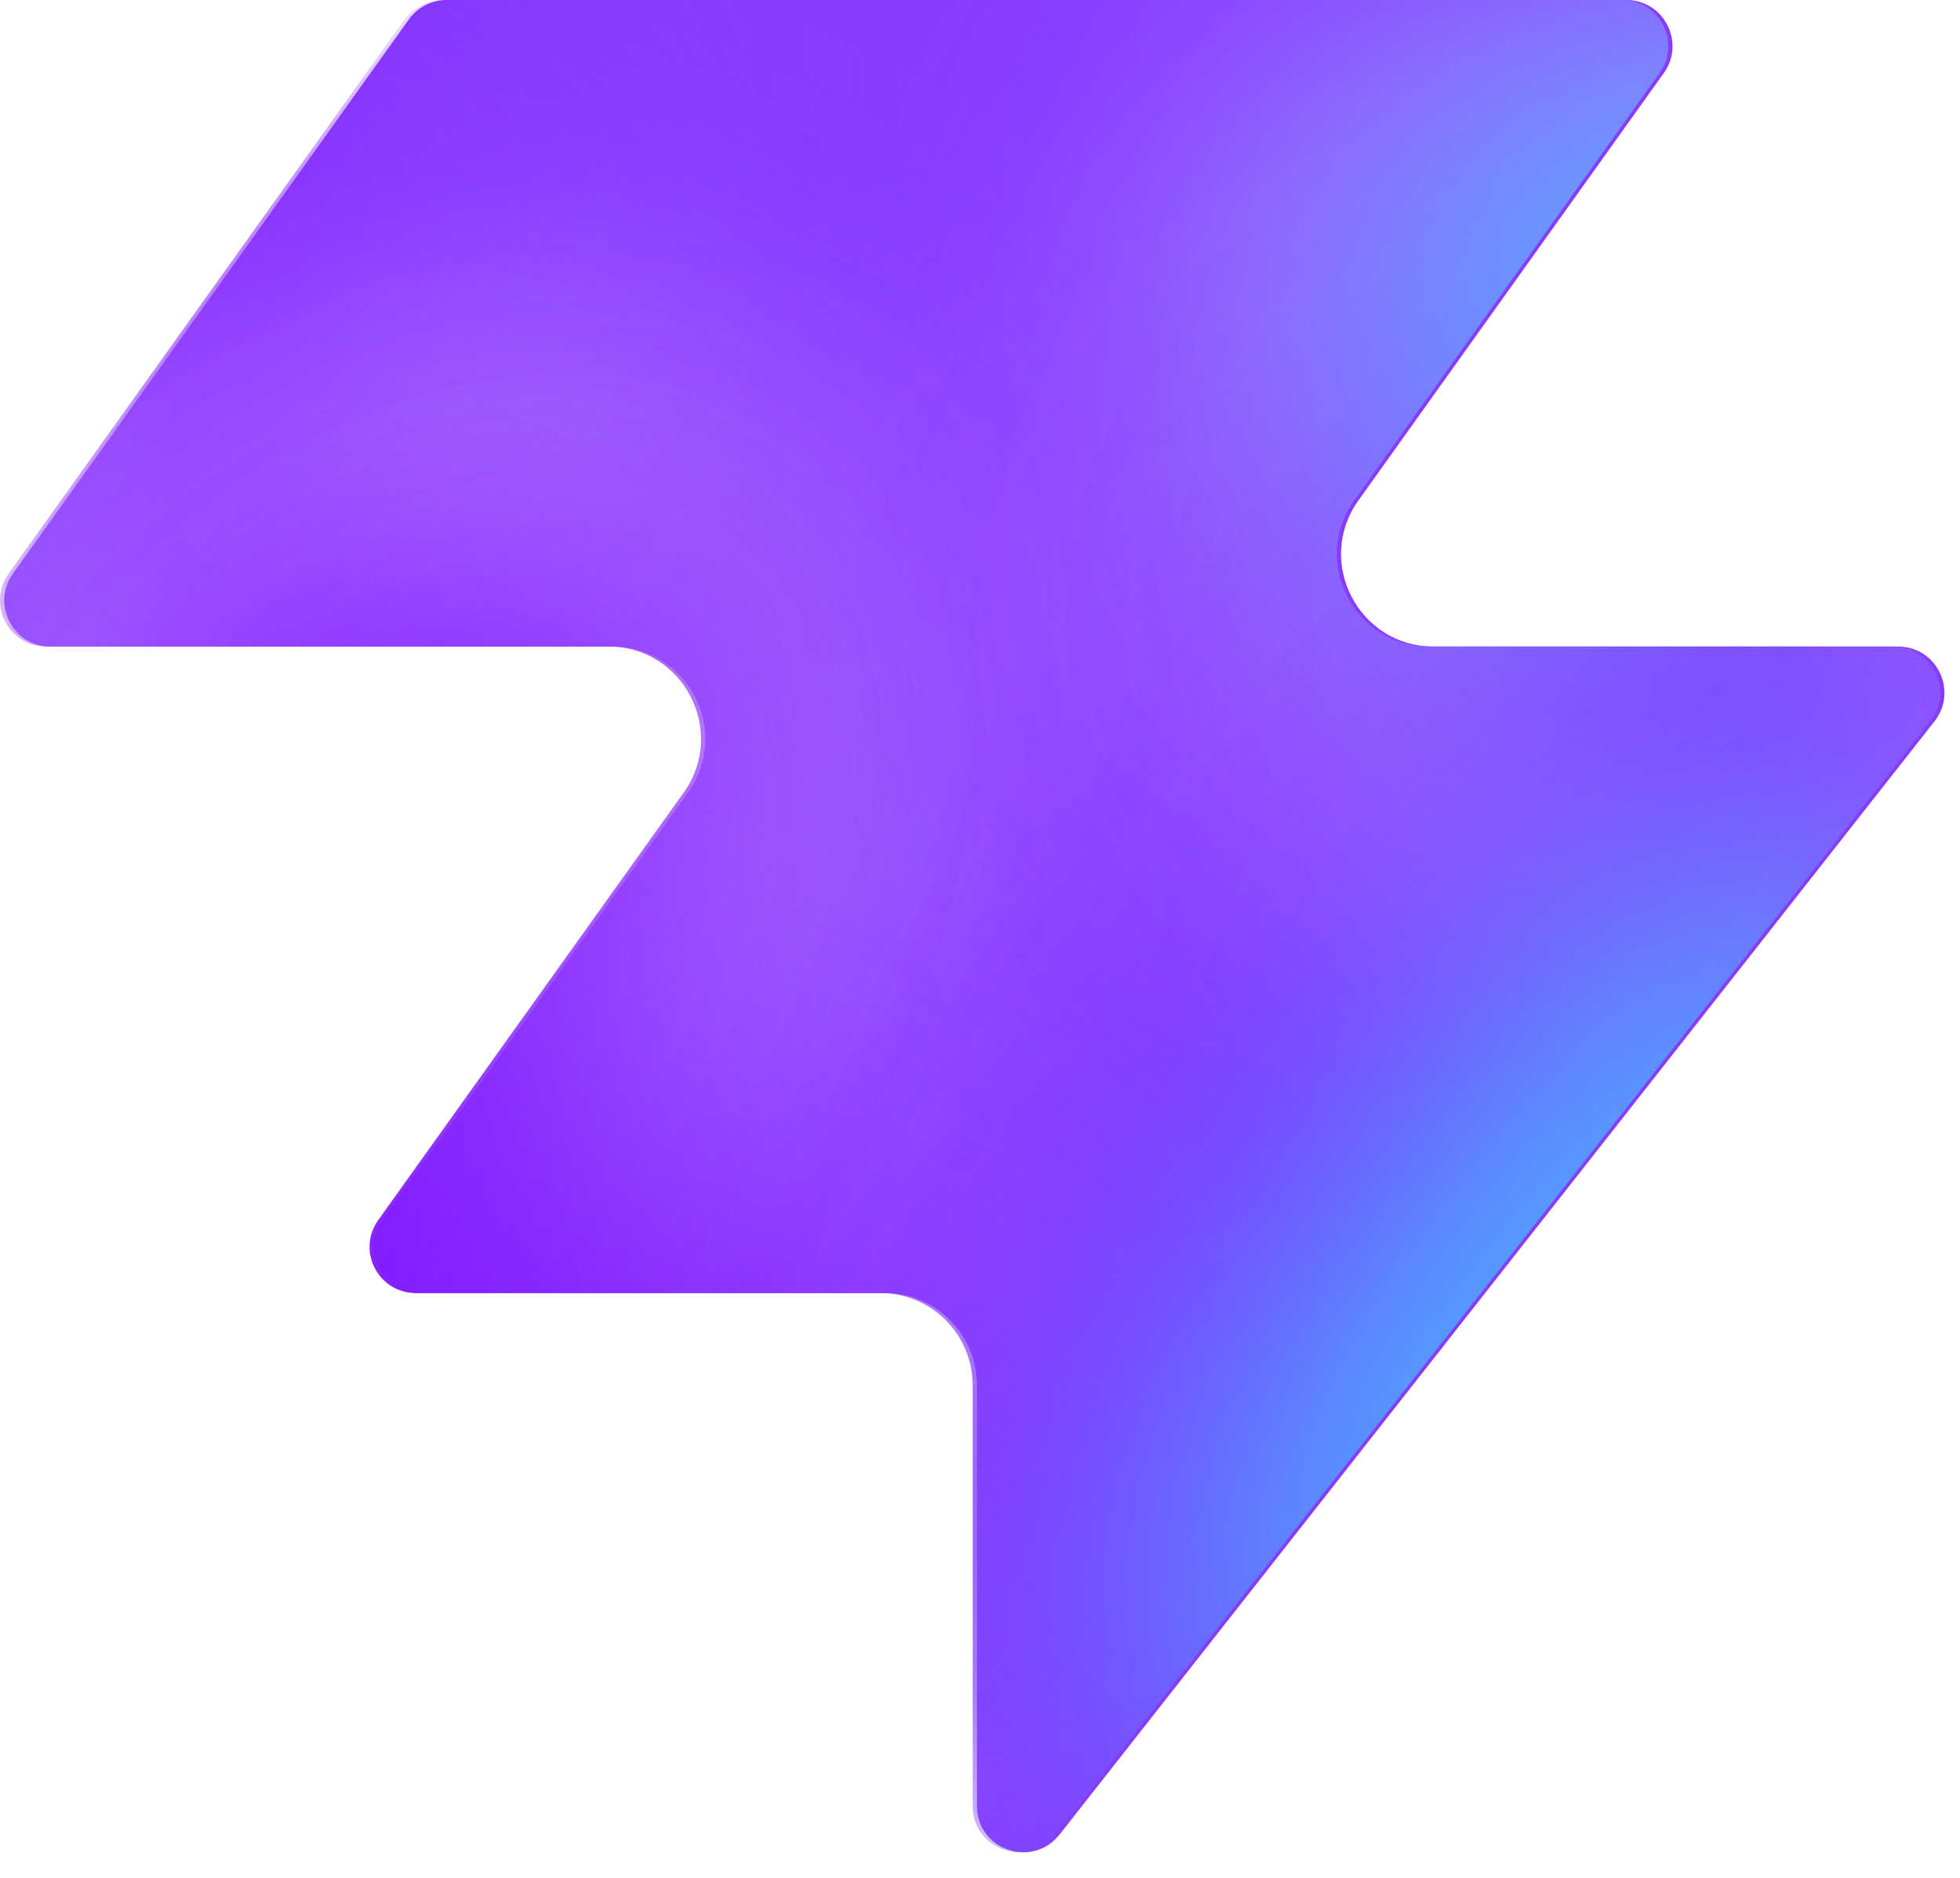
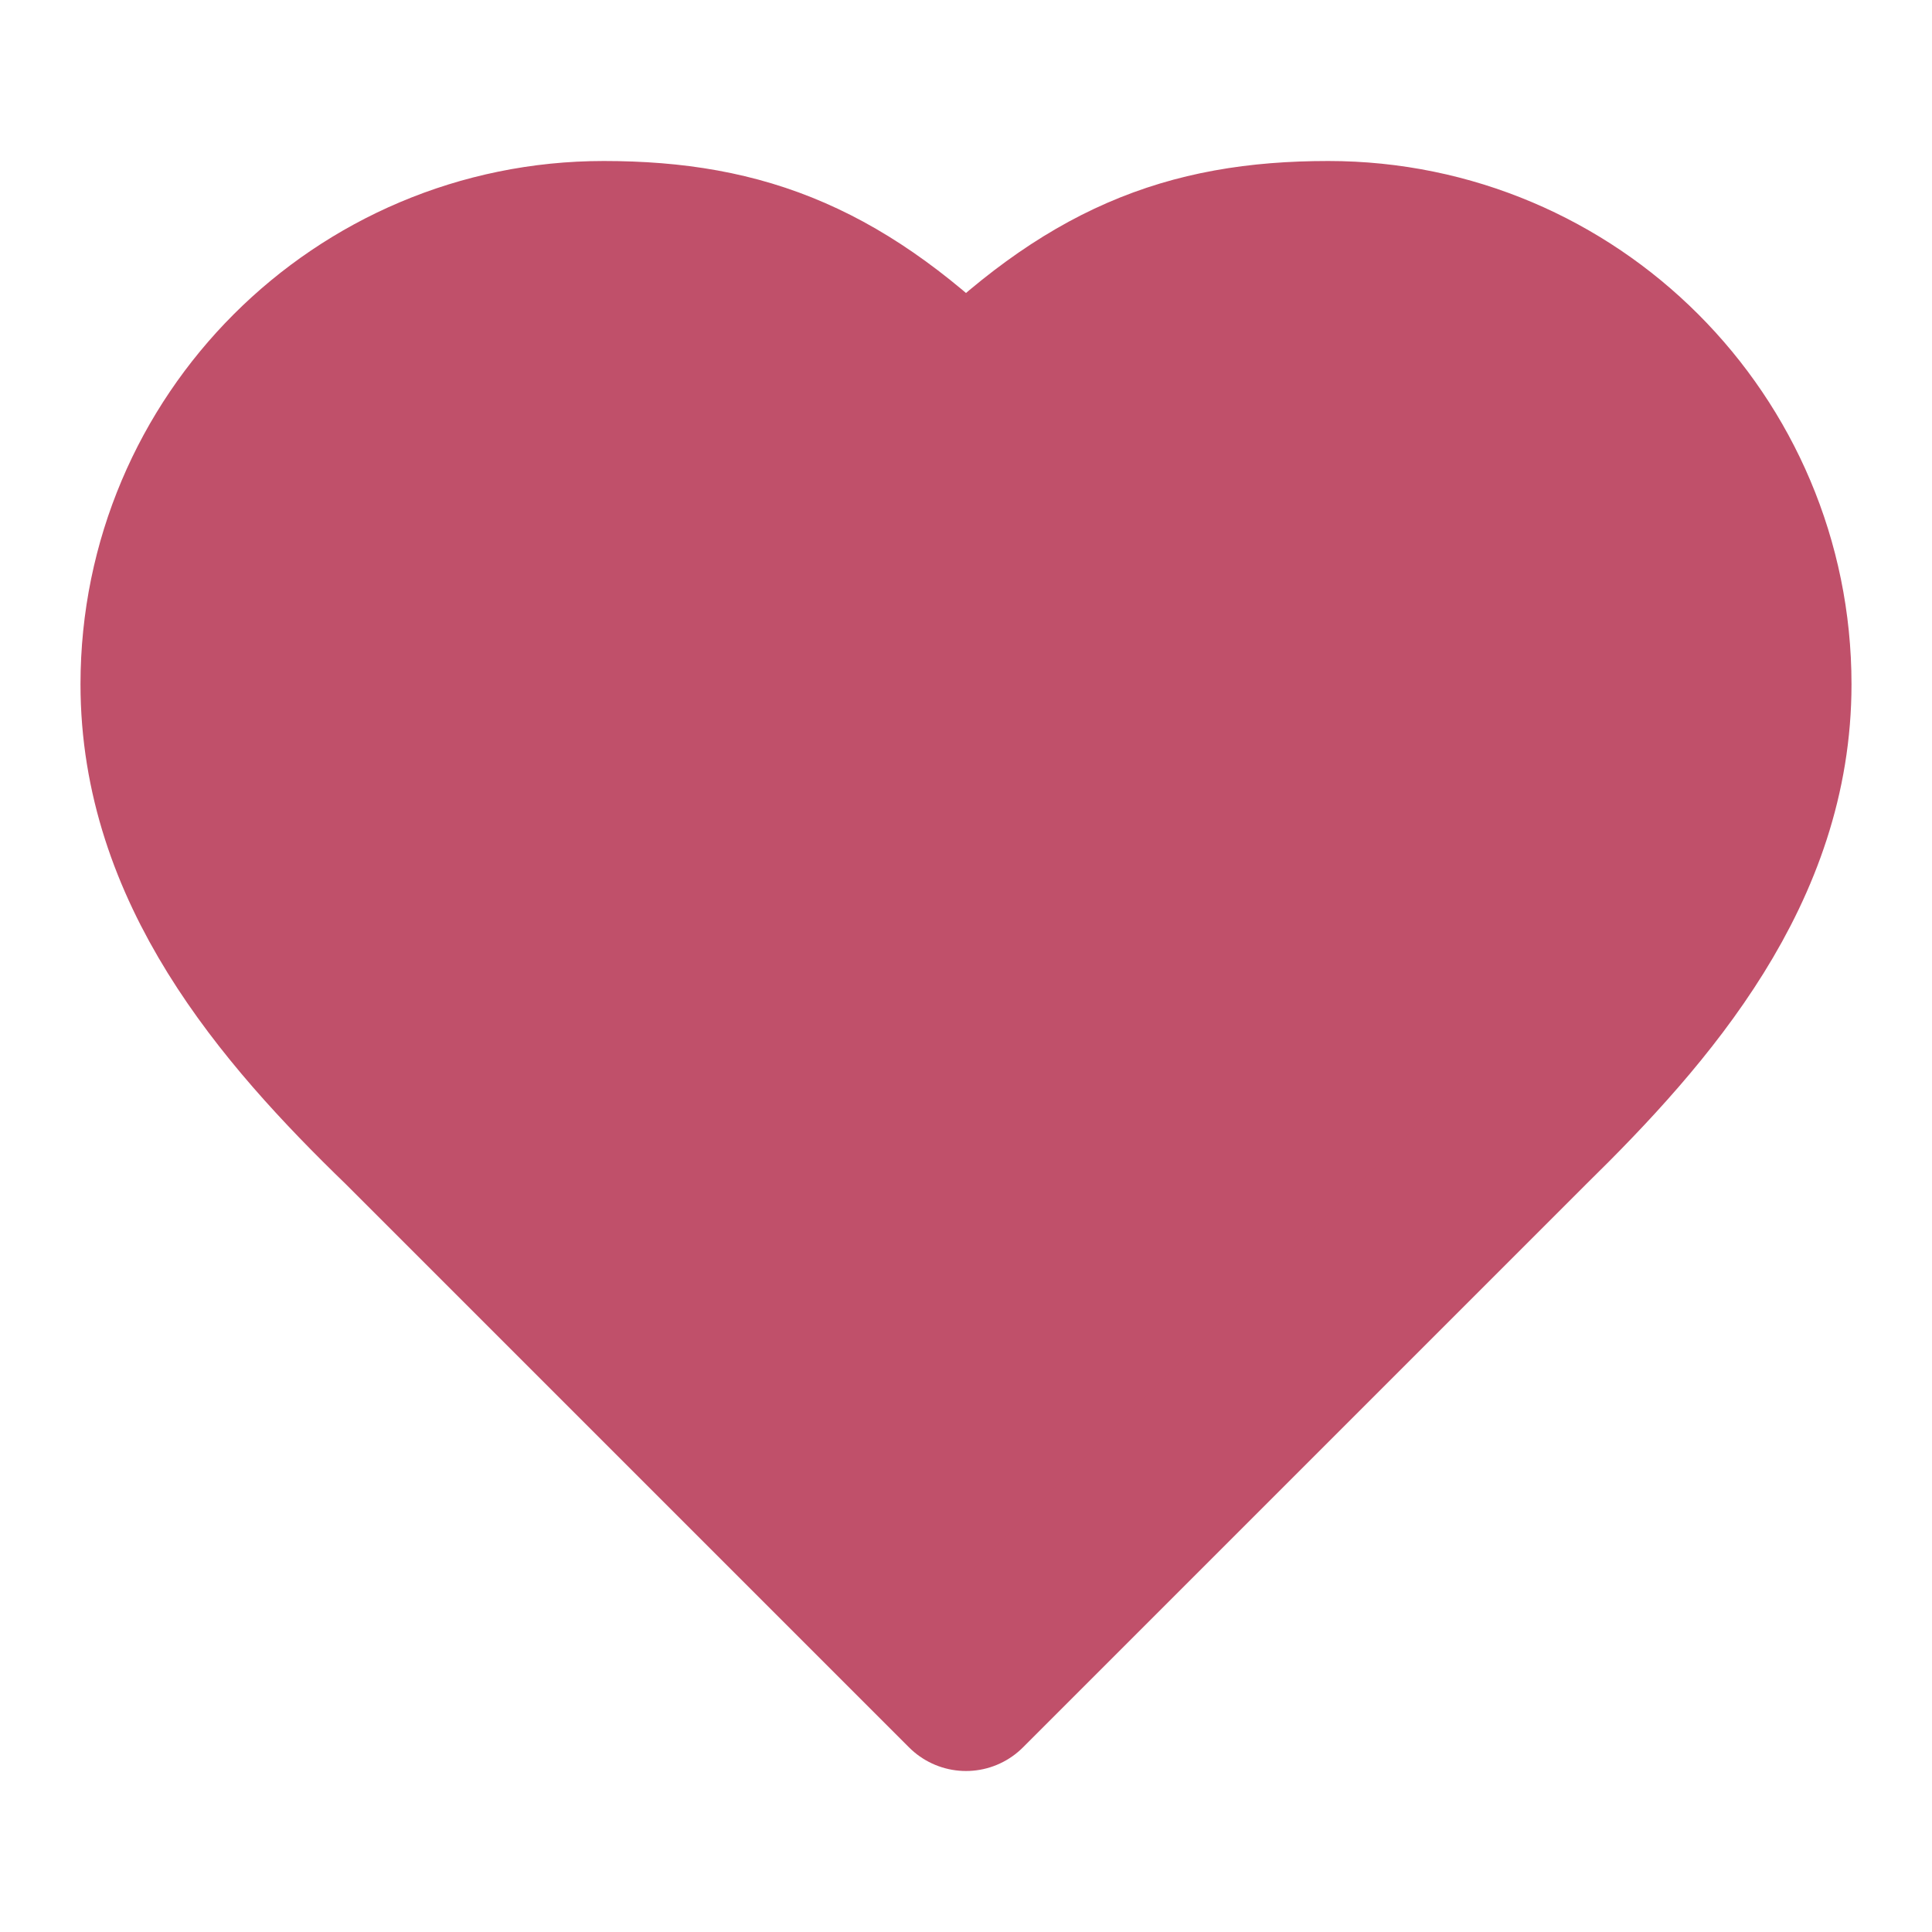
- <svg xmlns="http://www.w3.org/2000/svg" width="48" height="46" fill="none" viewBox="0 0 48 46">
-   <path fill="#863bff" d="M25.946 44.938c-.664.845-2.021.375-2.021-.698V33.937a2.26 2.26 0 0 0-2.262-2.262H10.287c-.92 0-1.456-1.04-.92-1.788l7.48-10.471c1.07-1.497 0-3.578-1.842-3.578H1.237c-.92 0-1.456-1.04-.92-1.788L10.013.474c.214-.297.556-.474.92-.474h28.894c.92 0 1.456 1.04.92 1.788l-7.48 10.471c-1.07 1.498 0 3.579 1.842 3.579h11.377c.943 0 1.473 1.088.89 1.83L25.947 44.94z" style="fill:#863bff;fill:color(display-p3 .525 .23 1);fill-opacity:1" />
-   <mask id="a" width="48" height="46" x="0" y="0" maskUnits="userSpaceOnUse" style="mask-type:alpha">
-     <path fill="#000" d="M25.842 44.938c-.664.844-2.021.375-2.021-.698V33.937a2.26 2.26 0 0 0-2.262-2.262H10.183c-.92 0-1.456-1.04-.92-1.788l7.48-10.471c1.07-1.498 0-3.579-1.842-3.579H1.133c-.92 0-1.456-1.04-.92-1.787L9.91.473c.214-.297.556-.474.92-.474h28.894c.92 0 1.456 1.04.92 1.788l-7.48 10.471c-1.07 1.498 0 3.578 1.842 3.578h11.377c.943 0 1.473 1.088.89 1.832L25.843 44.94z" style="fill:#000;fill-opacity:1" />
-   </mask>
-   <g mask="url(#a)">
-     <g filter="url(#b)">
-       <ellipse cx="5.508" cy="14.704" fill="#ede6ff" rx="5.508" ry="14.704" style="fill:#ede6ff;fill:color(display-p3 .927 .903 1);fill-opacity:1" transform="matrix(.00324 1 1 -.00324 -4.47 31.516)" />
-     </g>
-     <g filter="url(#c)">
-       <ellipse cx="10.399" cy="29.851" fill="#ede6ff" rx="10.399" ry="29.851" style="fill:#ede6ff;fill:color(display-p3 .927 .903 1);fill-opacity:1" transform="matrix(.00324 1 1 -.00324 -39.328 7.883)" />
-     </g>
-     <g filter="url(#d)">
-       <ellipse cx="5.508" cy="30.487" fill="#7e14ff" rx="5.508" ry="30.487" style="fill:#7e14ff;fill:color(display-p3 .492 .077 1);fill-opacity:1" transform="rotate(89.814 -25.913 -14.639)scale(1 -1)" />
-     </g>
-     <g filter="url(#e)">
-       <ellipse cx="5.508" cy="30.599" fill="#7e14ff" rx="5.508" ry="30.599" style="fill:#7e14ff;fill:color(display-p3 .492 .077 1);fill-opacity:1" transform="rotate(89.814 -32.644 -3.334)scale(1 -1)" />
-     </g>
-     <g filter="url(#f)">
-       <ellipse cx="5.508" cy="30.599" fill="#7e14ff" rx="5.508" ry="30.599" style="fill:#7e14ff;fill:color(display-p3 .492 .077 1);fill-opacity:1" transform="matrix(.00324 1 1 -.00324 -34.34 30.47)" />
-     </g>
-     <g filter="url(#g)">
-       <ellipse cx="14.072" cy="22.078" fill="#ede6ff" rx="14.072" ry="22.078" style="fill:#ede6ff;fill:color(display-p3 .927 .903 1);fill-opacity:1" transform="rotate(93.35 24.506 48.493)scale(-1 1)" />
-     </g>
-     <g filter="url(#h)">
-       <ellipse cx="3.47" cy="21.501" fill="#7e14ff" rx="3.47" ry="21.501" style="fill:#7e14ff;fill:color(display-p3 .492 .077 1);fill-opacity:1" transform="rotate(89.009 28.708 47.59)scale(-1 1)" />
-     </g>
-     <g filter="url(#i)">
-       <ellipse cx="3.47" cy="21.501" fill="#7e14ff" rx="3.47" ry="21.501" style="fill:#7e14ff;fill:color(display-p3 .492 .077 1);fill-opacity:1" transform="rotate(89.009 28.708 47.59)scale(-1 1)" />
-     </g>
-     <g filter="url(#j)">
-       <ellipse cx=".387" cy="8.972" fill="#7e14ff" rx="4.407" ry="29.108" style="fill:#7e14ff;fill:color(display-p3 .492 .077 1);fill-opacity:1" transform="rotate(39.51 .387 8.972)" />
-     </g>
-     <g filter="url(#k)">
-       <ellipse cx="47.523" cy="-6.092" fill="#7e14ff" rx="4.407" ry="29.108" style="fill:#7e14ff;fill:color(display-p3 .492 .077 1);fill-opacity:1" transform="rotate(37.892 47.523 -6.092)" />
-     </g>
-     <g filter="url(#l)">
-       <ellipse cx="41.412" cy="6.333" fill="#47bfff" rx="5.971" ry="9.665" style="fill:#47bfff;fill:color(display-p3 .28 .748 1);fill-opacity:1" transform="rotate(37.892 41.412 6.333)" />
-     </g>
-     <g filter="url(#m)">
-       <ellipse cx="-1.879" cy="38.332" fill="#7e14ff" rx="4.407" ry="29.108" style="fill:#7e14ff;fill:color(display-p3 .492 .077 1);fill-opacity:1" transform="rotate(37.892 -1.88 38.332)" />
-     </g>
-     <g filter="url(#n)">
-       <ellipse cx="-1.879" cy="38.332" fill="#7e14ff" rx="4.407" ry="29.108" style="fill:#7e14ff;fill:color(display-p3 .492 .077 1);fill-opacity:1" transform="rotate(37.892 -1.88 38.332)" />
-     </g>
-     <g filter="url(#o)">
-       <ellipse cx="35.651" cy="29.907" fill="#7e14ff" rx="4.407" ry="29.108" style="fill:#7e14ff;fill:color(display-p3 .492 .077 1);fill-opacity:1" transform="rotate(37.892 35.651 29.907)" />
-     </g>
-     <g filter="url(#p)">
-       <ellipse cx="38.418" cy="32.4" fill="#47bfff" rx="5.971" ry="15.297" style="fill:#47bfff;fill:color(display-p3 .28 .748 1);fill-opacity:1" transform="rotate(37.892 38.418 32.4)" />
-     </g>
-   </g>
-   <defs>
-     <filter id="b" width="60.045" height="41.654" x="-19.77" y="16.149" color-interpolation-filters="sRGB" filterUnits="userSpaceOnUse">
-       <feFlood flood-opacity="0" result="BackgroundImageFix" />
-       <feBlend in="SourceGraphic" in2="BackgroundImageFix" result="shape" />
-       <feGaussianBlur result="effect1_foregroundBlur_2002_17158" stdDeviation="7.659" />
-     </filter>
-     <filter id="c" width="90.34" height="51.437" x="-54.613" y="-7.533" color-interpolation-filters="sRGB" filterUnits="userSpaceOnUse">
-       <feFlood flood-opacity="0" result="BackgroundImageFix" />
-       <feBlend in="SourceGraphic" in2="BackgroundImageFix" result="shape" />
-       <feGaussianBlur result="effect1_foregroundBlur_2002_17158" stdDeviation="7.659" />
-     </filter>
-     <filter id="d" width="79.355" height="29.4" x="-49.64" y="2.03" color-interpolation-filters="sRGB" filterUnits="userSpaceOnUse">
-       <feFlood flood-opacity="0" result="BackgroundImageFix" />
-       <feBlend in="SourceGraphic" in2="BackgroundImageFix" result="shape" />
-       <feGaussianBlur result="effect1_foregroundBlur_2002_17158" stdDeviation="4.596" />
-     </filter>
-     <filter id="e" width="79.579" height="29.4" x="-45.045" y="20.029" color-interpolation-filters="sRGB" filterUnits="userSpaceOnUse">
-       <feFlood flood-opacity="0" result="BackgroundImageFix" />
-       <feBlend in="SourceGraphic" in2="BackgroundImageFix" result="shape" />
-       <feGaussianBlur result="effect1_foregroundBlur_2002_17158" stdDeviation="4.596" />
-     </filter>
-     <filter id="f" width="79.579" height="29.4" x="-43.513" y="21.178" color-interpolation-filters="sRGB" filterUnits="userSpaceOnUse">
-       <feFlood flood-opacity="0" result="BackgroundImageFix" />
-       <feBlend in="SourceGraphic" in2="BackgroundImageFix" result="shape" />
-       <feGaussianBlur result="effect1_foregroundBlur_2002_17158" stdDeviation="4.596" />
-     </filter>
-     <filter id="g" width="74.749" height="58.852" x="15.756" y="-17.901" color-interpolation-filters="sRGB" filterUnits="userSpaceOnUse">
-       <feFlood flood-opacity="0" result="BackgroundImageFix" />
-       <feBlend in="SourceGraphic" in2="BackgroundImageFix" result="shape" />
-       <feGaussianBlur result="effect1_foregroundBlur_2002_17158" stdDeviation="7.659" />
-     </filter>
-     <filter id="h" width="61.377" height="25.362" x="23.548" y="2.284" color-interpolation-filters="sRGB" filterUnits="userSpaceOnUse">
-       <feFlood flood-opacity="0" result="BackgroundImageFix" />
-       <feBlend in="SourceGraphic" in2="BackgroundImageFix" result="shape" />
-       <feGaussianBlur result="effect1_foregroundBlur_2002_17158" stdDeviation="4.596" />
-     </filter>
-     <filter id="i" width="61.377" height="25.362" x="23.548" y="2.284" color-interpolation-filters="sRGB" filterUnits="userSpaceOnUse">
-       <feFlood flood-opacity="0" result="BackgroundImageFix" />
-       <feBlend in="SourceGraphic" in2="BackgroundImageFix" result="shape" />
-       <feGaussianBlur result="effect1_foregroundBlur_2002_17158" stdDeviation="4.596" />
-     </filter>
-     <filter id="j" width="56.045" height="63.649" x="-27.636" y="-22.853" color-interpolation-filters="sRGB" filterUnits="userSpaceOnUse">
-       <feFlood flood-opacity="0" result="BackgroundImageFix" />
-       <feBlend in="SourceGraphic" in2="BackgroundImageFix" result="shape" />
-       <feGaussianBlur result="effect1_foregroundBlur_2002_17158" stdDeviation="4.596" />
-     </filter>
-     <filter id="k" width="54.814" height="64.646" x="20.116" y="-38.415" color-interpolation-filters="sRGB" filterUnits="userSpaceOnUse">
-       <feFlood flood-opacity="0" result="BackgroundImageFix" />
-       <feBlend in="SourceGraphic" in2="BackgroundImageFix" result="shape" />
-       <feGaussianBlur result="effect1_foregroundBlur_2002_17158" stdDeviation="4.596" />
-     </filter>
-     <filter id="l" width="33.541" height="35.313" x="24.641" y="-11.323" color-interpolation-filters="sRGB" filterUnits="userSpaceOnUse">
-       <feFlood flood-opacity="0" result="BackgroundImageFix" />
-       <feBlend in="SourceGraphic" in2="BackgroundImageFix" result="shape" />
-       <feGaussianBlur result="effect1_foregroundBlur_2002_17158" stdDeviation="4.596" />
-     </filter>
-     <filter id="m" width="54.814" height="64.646" x="-29.286" y="6.009" color-interpolation-filters="sRGB" filterUnits="userSpaceOnUse">
-       <feFlood flood-opacity="0" result="BackgroundImageFix" />
-       <feBlend in="SourceGraphic" in2="BackgroundImageFix" result="shape" />
-       <feGaussianBlur result="effect1_foregroundBlur_2002_17158" stdDeviation="4.596" />
-     </filter>
-     <filter id="n" width="54.814" height="64.646" x="-29.286" y="6.009" color-interpolation-filters="sRGB" filterUnits="userSpaceOnUse">
-       <feFlood flood-opacity="0" result="BackgroundImageFix" />
-       <feBlend in="SourceGraphic" in2="BackgroundImageFix" result="shape" />
-       <feGaussianBlur result="effect1_foregroundBlur_2002_17158" stdDeviation="4.596" />
-     </filter>
-     <filter id="o" width="54.814" height="64.646" x="8.244" y="-2.416" color-interpolation-filters="sRGB" filterUnits="userSpaceOnUse">
-       <feFlood flood-opacity="0" result="BackgroundImageFix" />
-       <feBlend in="SourceGraphic" in2="BackgroundImageFix" result="shape" />
-       <feGaussianBlur result="effect1_foregroundBlur_2002_17158" stdDeviation="4.596" />
-     </filter>
-     <filter id="p" width="39.409" height="43.623" x="18.713" y="10.588" color-interpolation-filters="sRGB" filterUnits="userSpaceOnUse">
-       <feFlood flood-opacity="0" result="BackgroundImageFix" />
-       <feBlend in="SourceGraphic" in2="BackgroundImageFix" result="shape" />
-       <feGaussianBlur result="effect1_foregroundBlur_2002_17158" stdDeviation="4.596" />
-     </filter>
-   </defs>
+ <svg xmlns="http://www.w3.org/2000/svg" width="24" height="24" viewBox="0 0 24 24" fill="#c0506a" stroke="#c0506a" stroke-width="2" stroke-linecap="round" stroke-linejoin="round">
+   <path d="M19 14c1.49-1.46 3-3.21 3-5.5A5.5 5.5 0 0 0 16.5 3c-1.76 0-3 .5-4.5 2-1.5-1.5-2.74-2-4.5-2A5.5 5.5 0 0 0 2 8.5c0 2.29 1.49 4.04 3 5.5l7 7Z" />
</svg>
